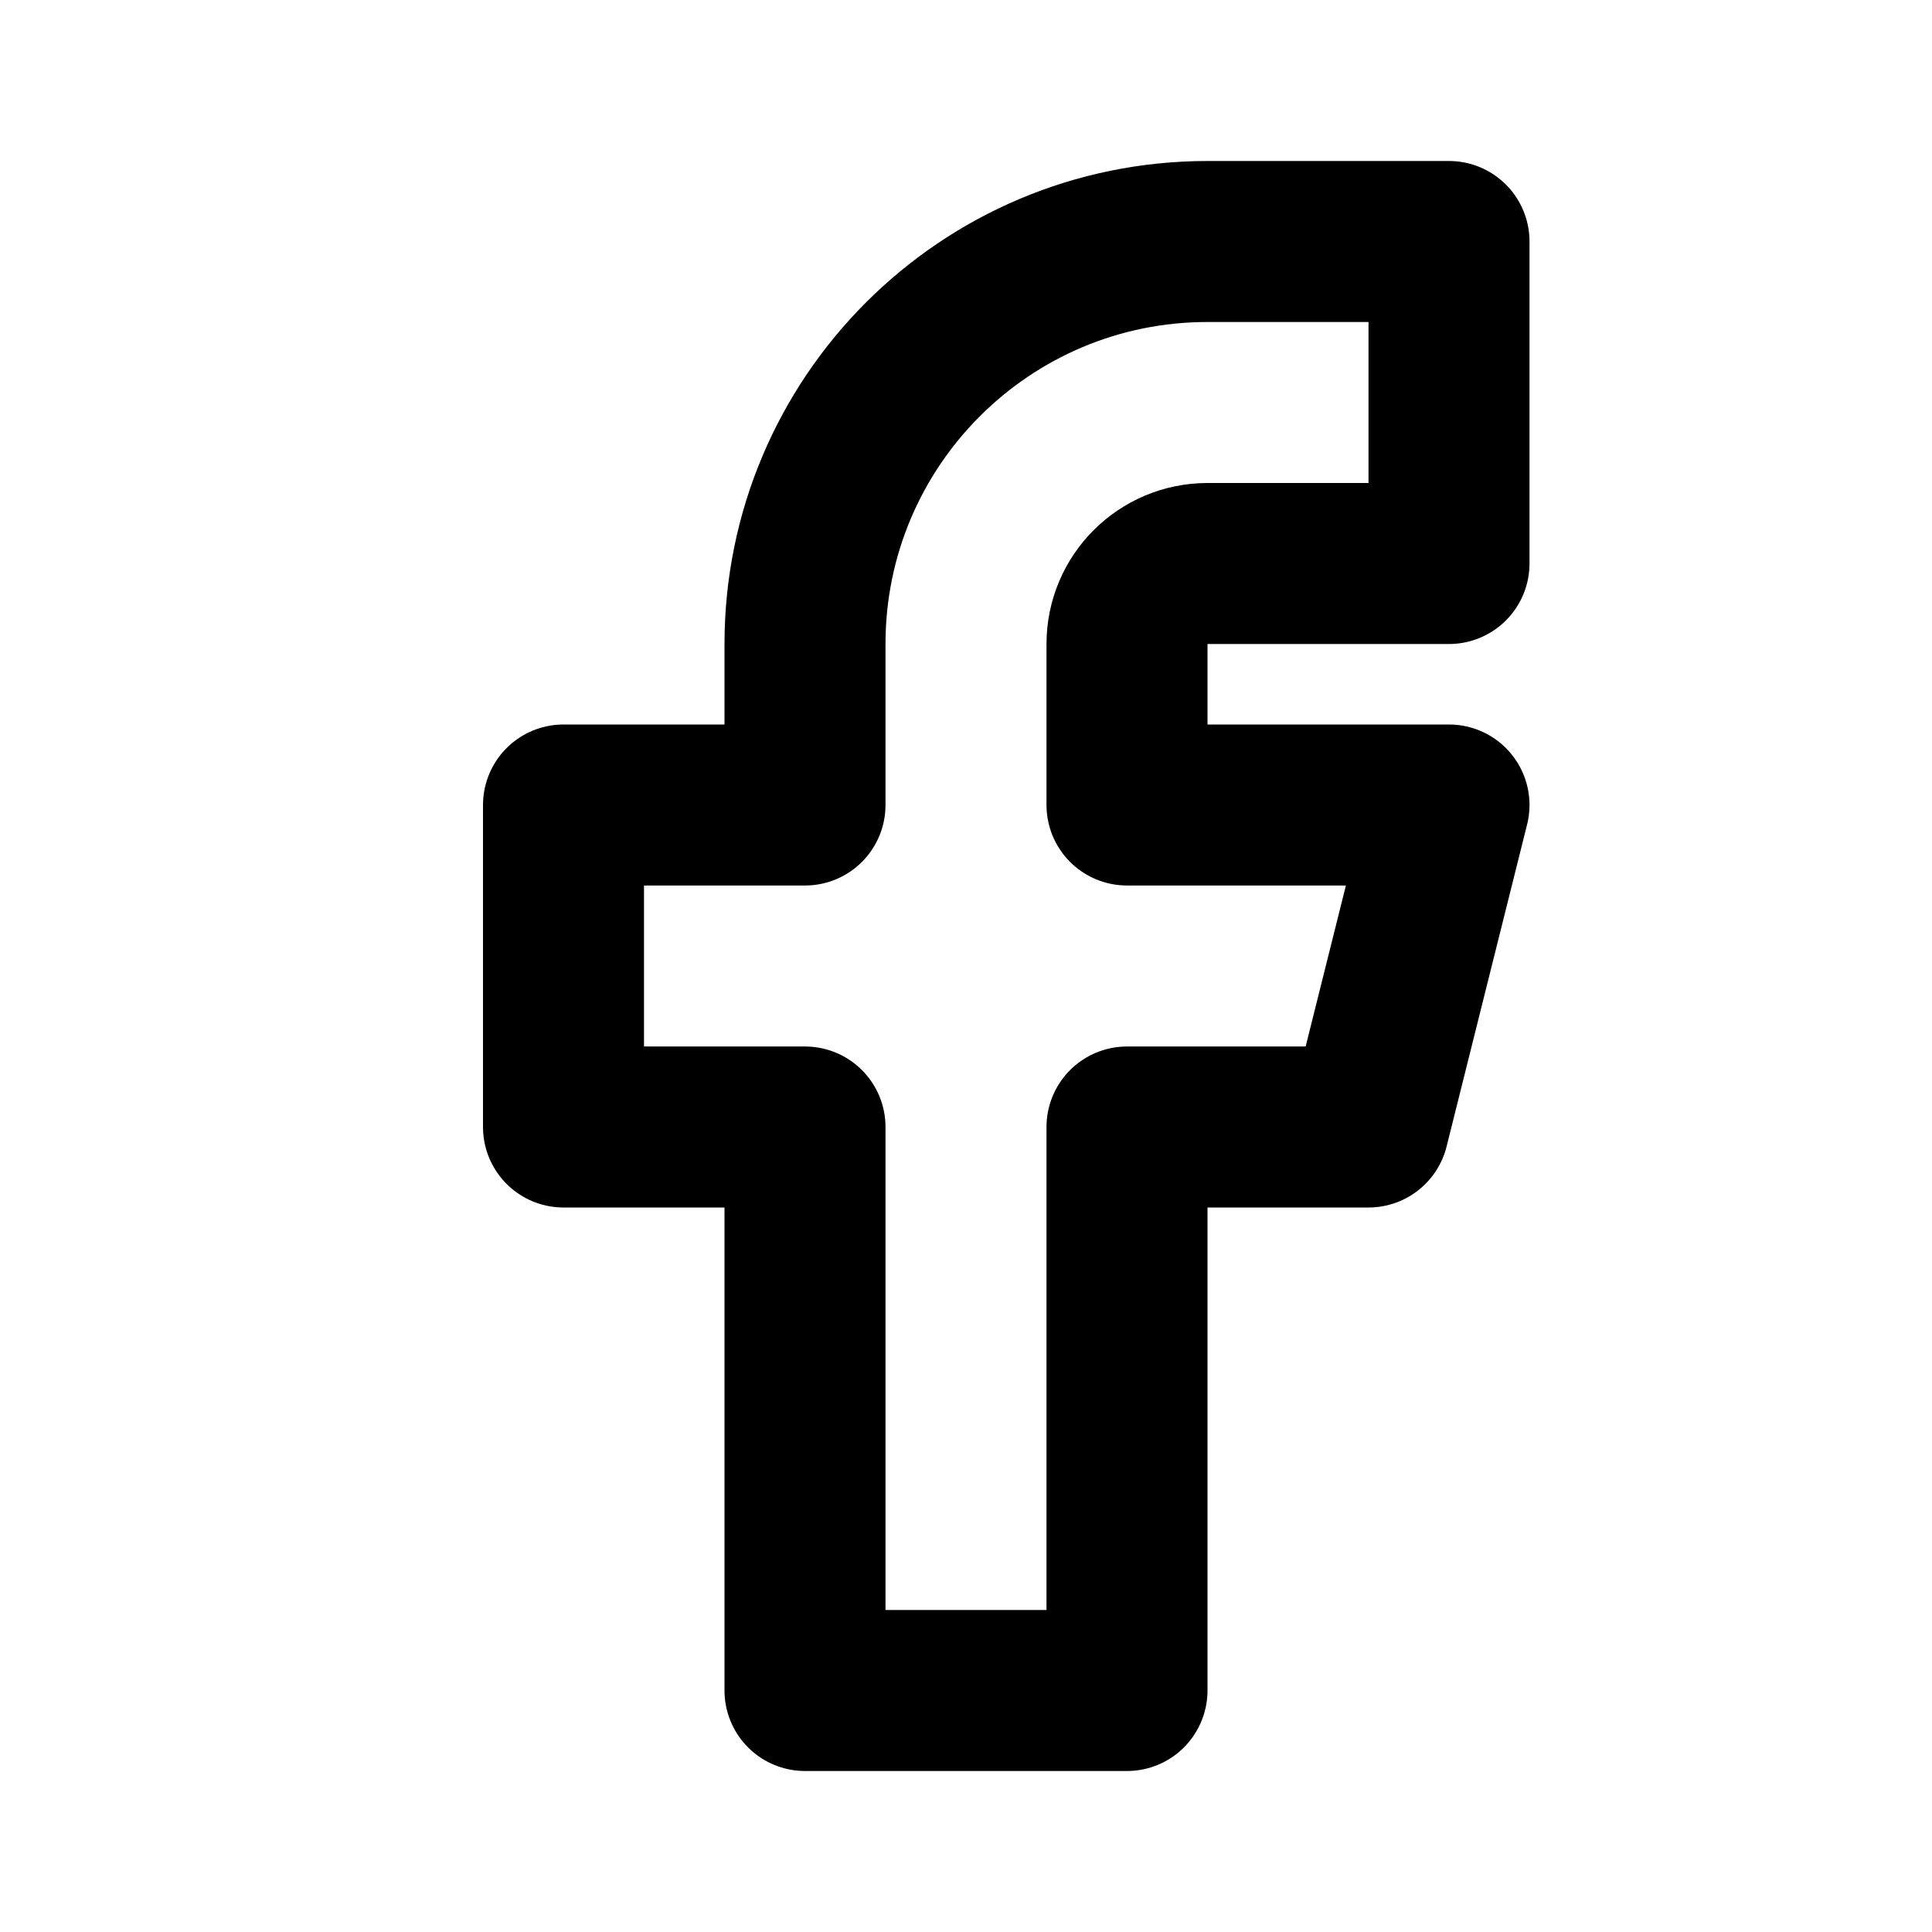
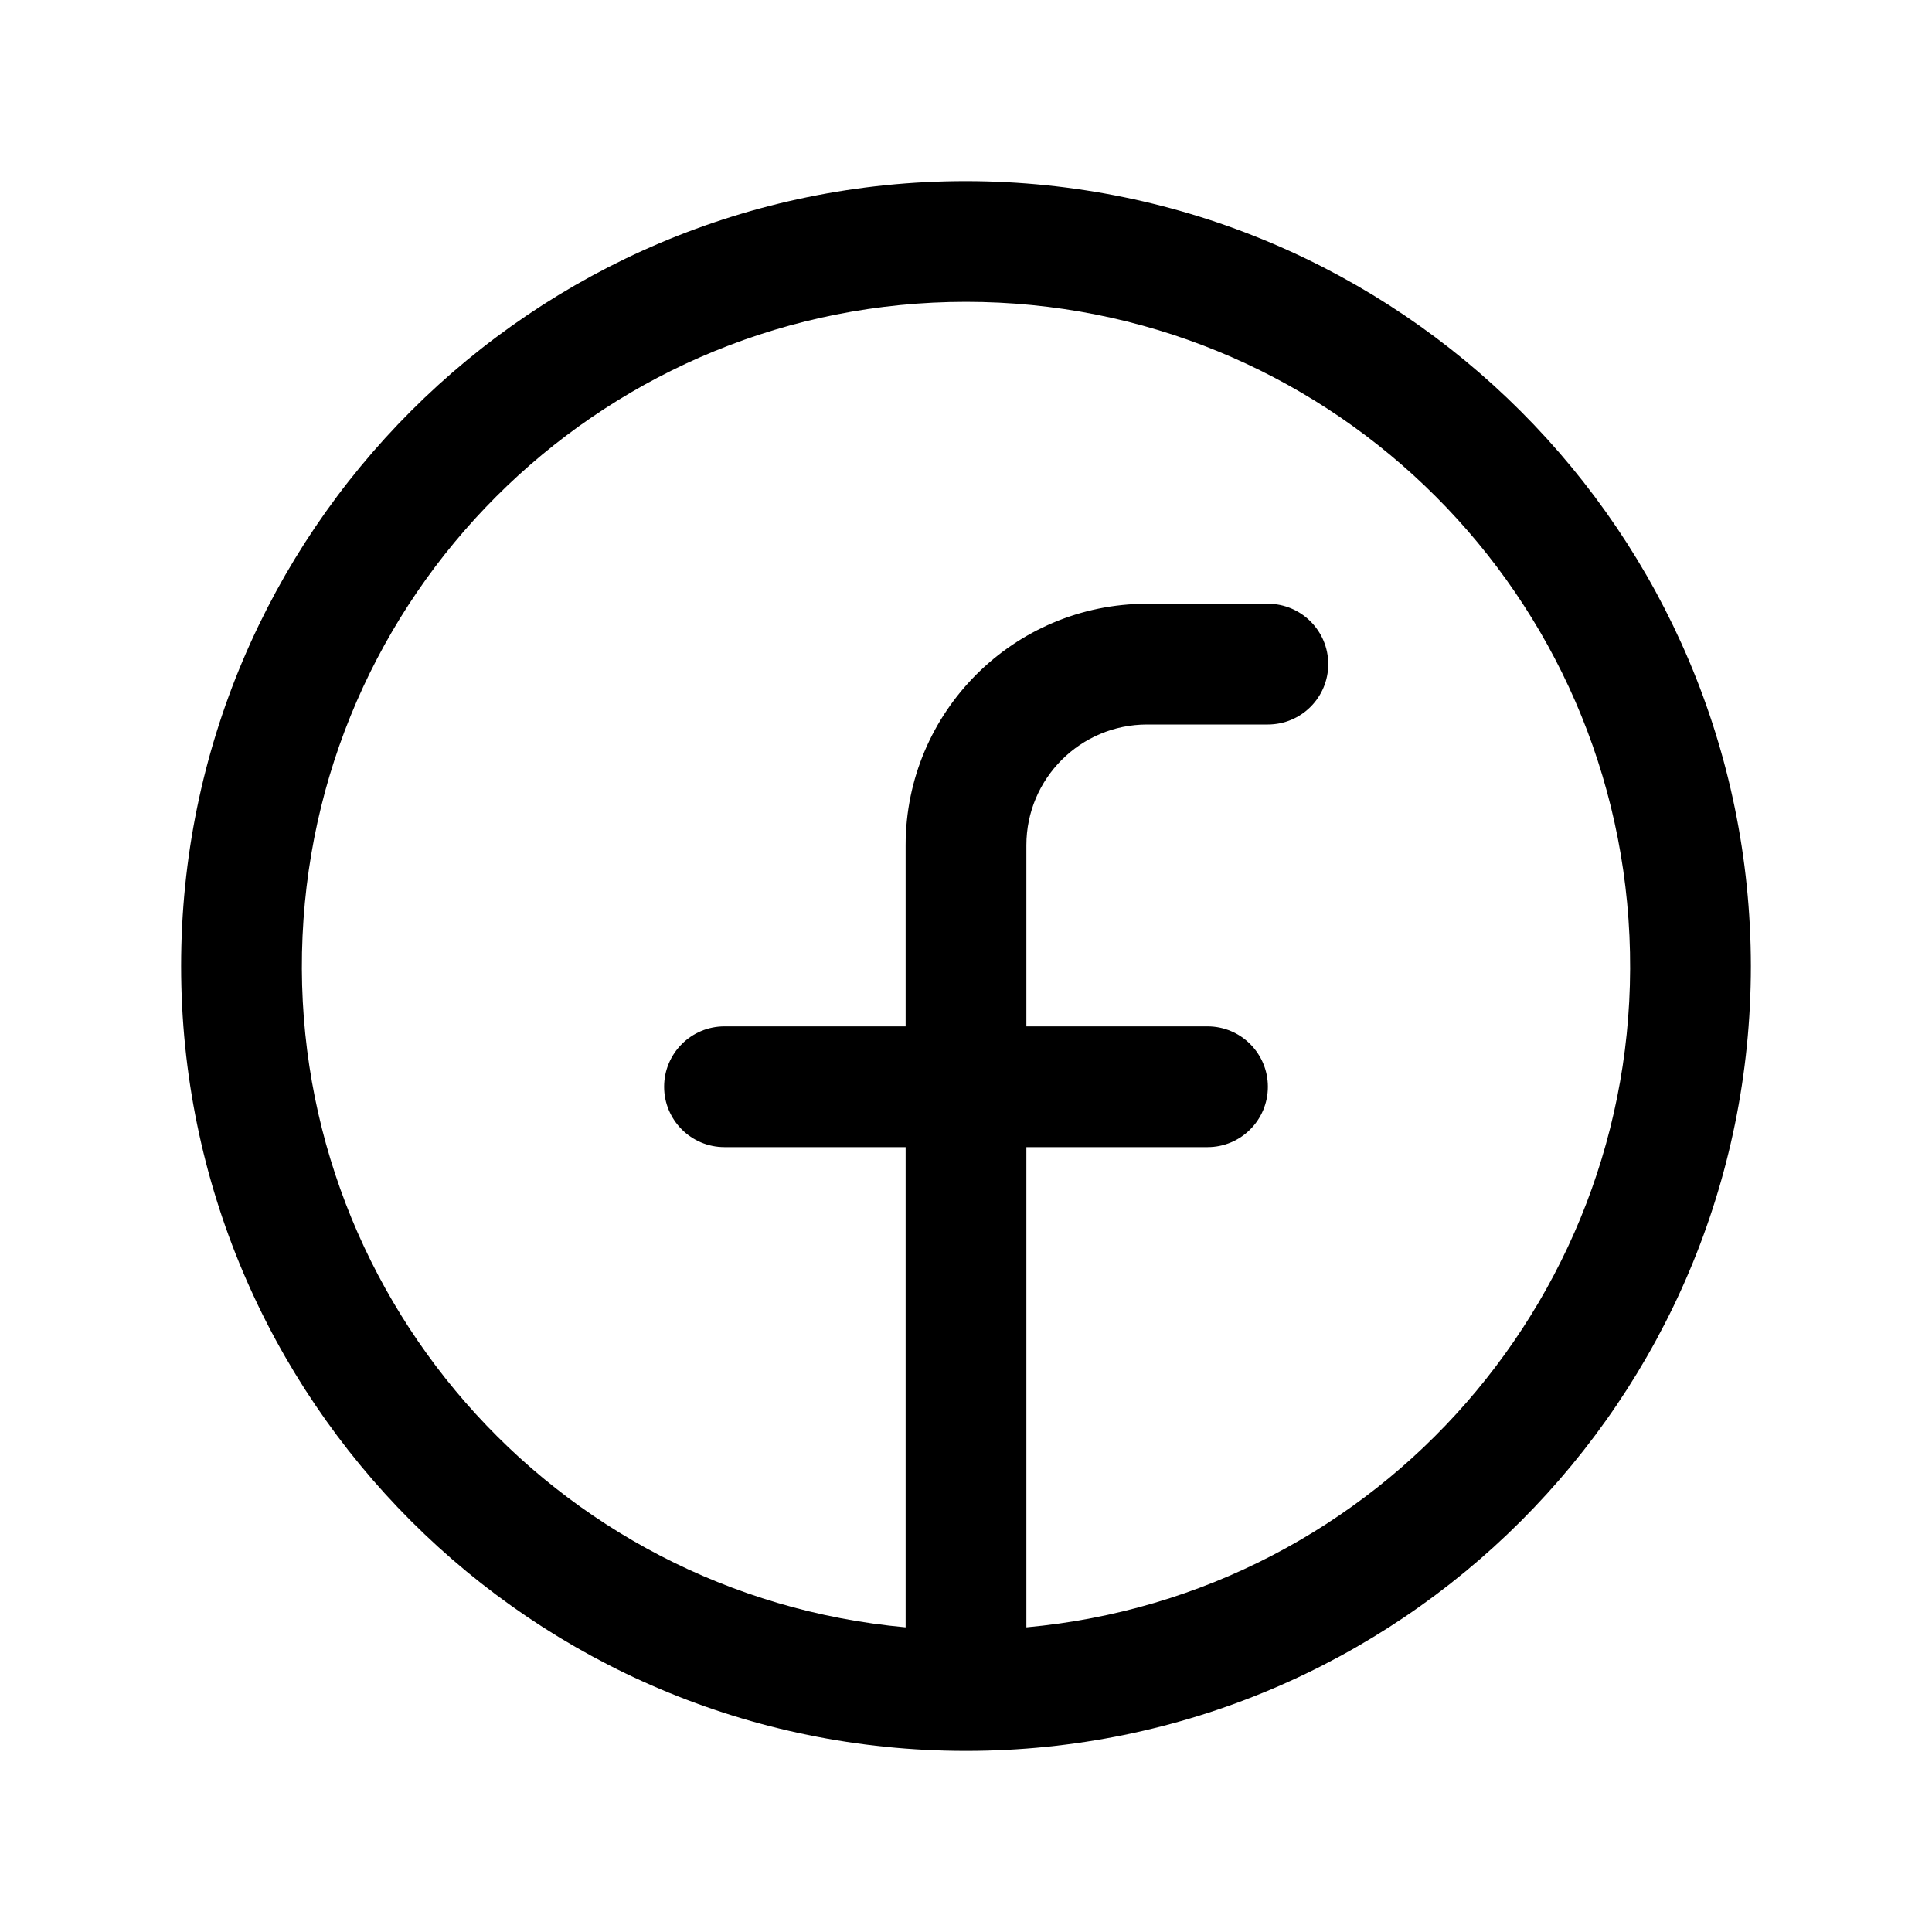
- <svg xmlns="http://www.w3.org/2000/svg" width="24" height="24" viewBox="0 0 24 24" fill="none" stroke="currentColor" stroke-width="2" stroke-linecap="round" stroke-linejoin="round" class="icon icon-tabler icons-tabler-outline icon-tabler-brand-facebook">
-   <path stroke="none" d="M0 0h24v24H0z" fill="none" />
-   <path d="M7 10v4h3v7h4v-7h3l1 -4h-4v-2a1 1 0 0 1 1 -1h3v-4h-3a5 5 0 0 0 -5 5v2h-3" />
+ <svg xmlns="http://www.w3.org/2000/svg" width="24" height="24" aria-hidden="true" viewBox="0 0 256 256" fill="currentColor">
+   <path d="M128,24A104,104,0,1,0,232,128,104.11,104.11,0,0,0,128,24Zm8,191.63V152h24a8,8,0,0,0,0-16H136V112a16,16,0,0,1,16-16h16a8,8,0,0,0,0-16H152a32,32,0,0,0-32,32v24H96a8,8,0,0,0,0,16h24v63.63a88,88,0,1,1,16,0Z" />
</svg>
